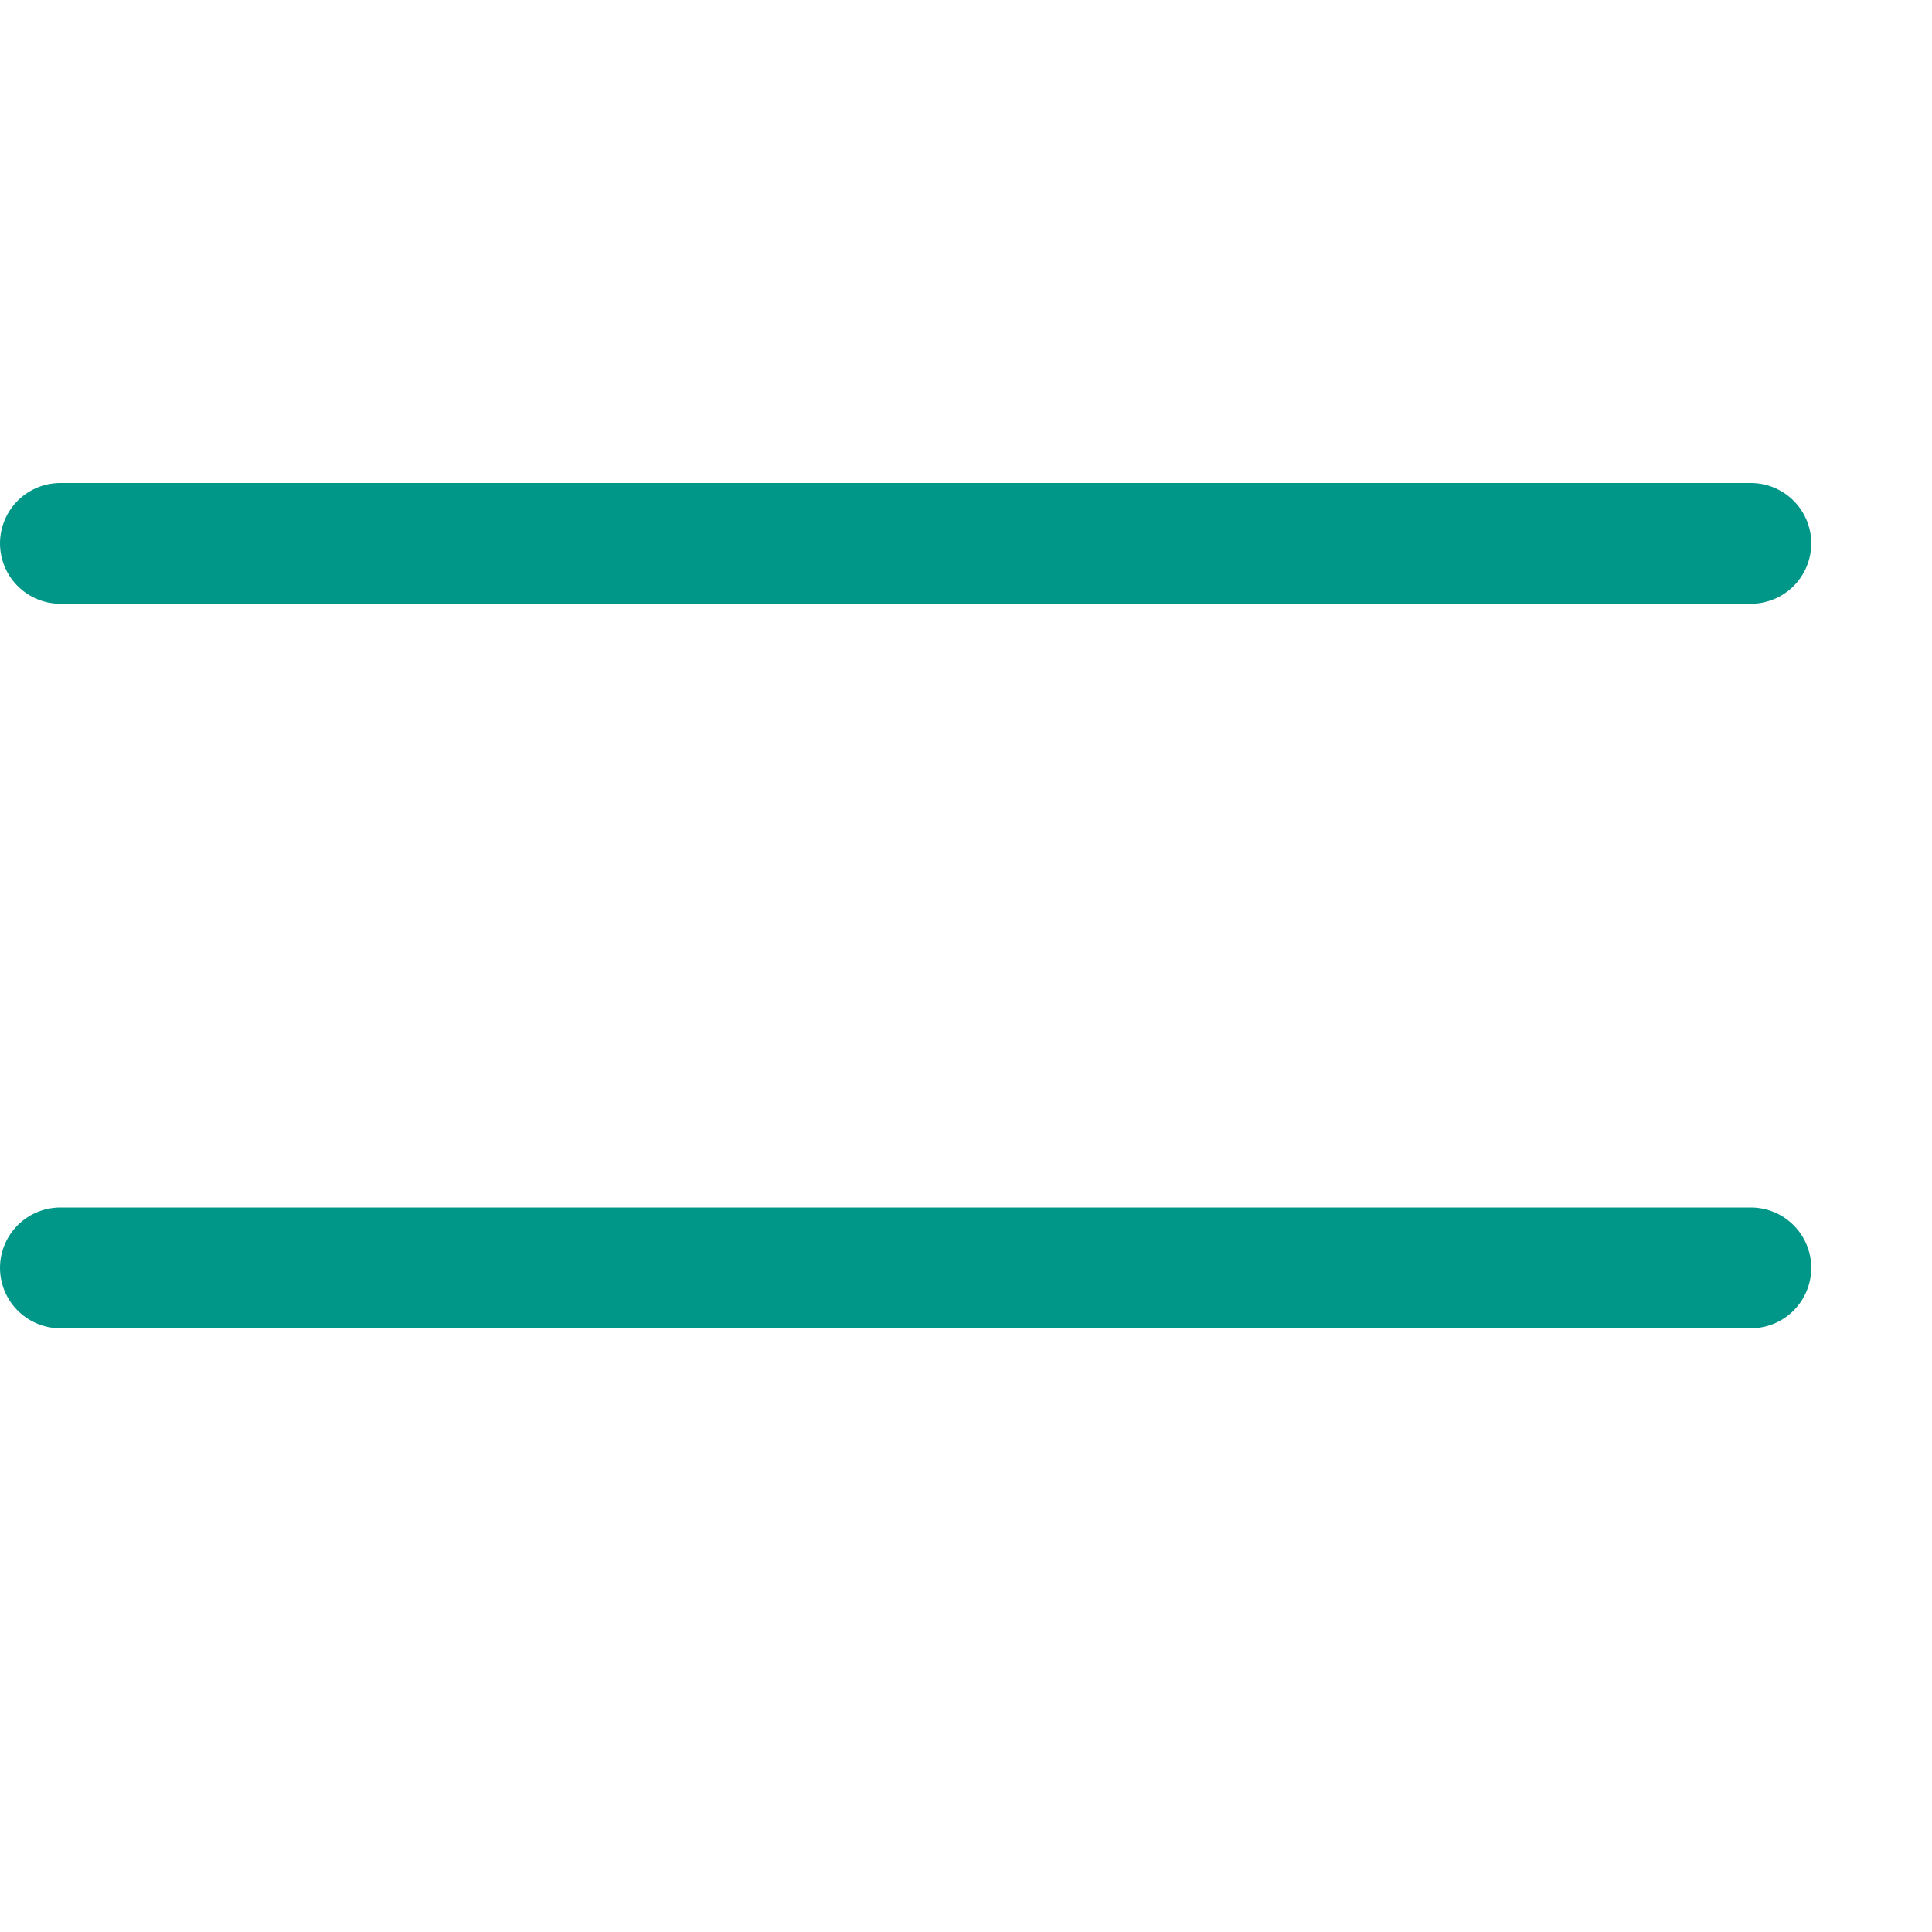
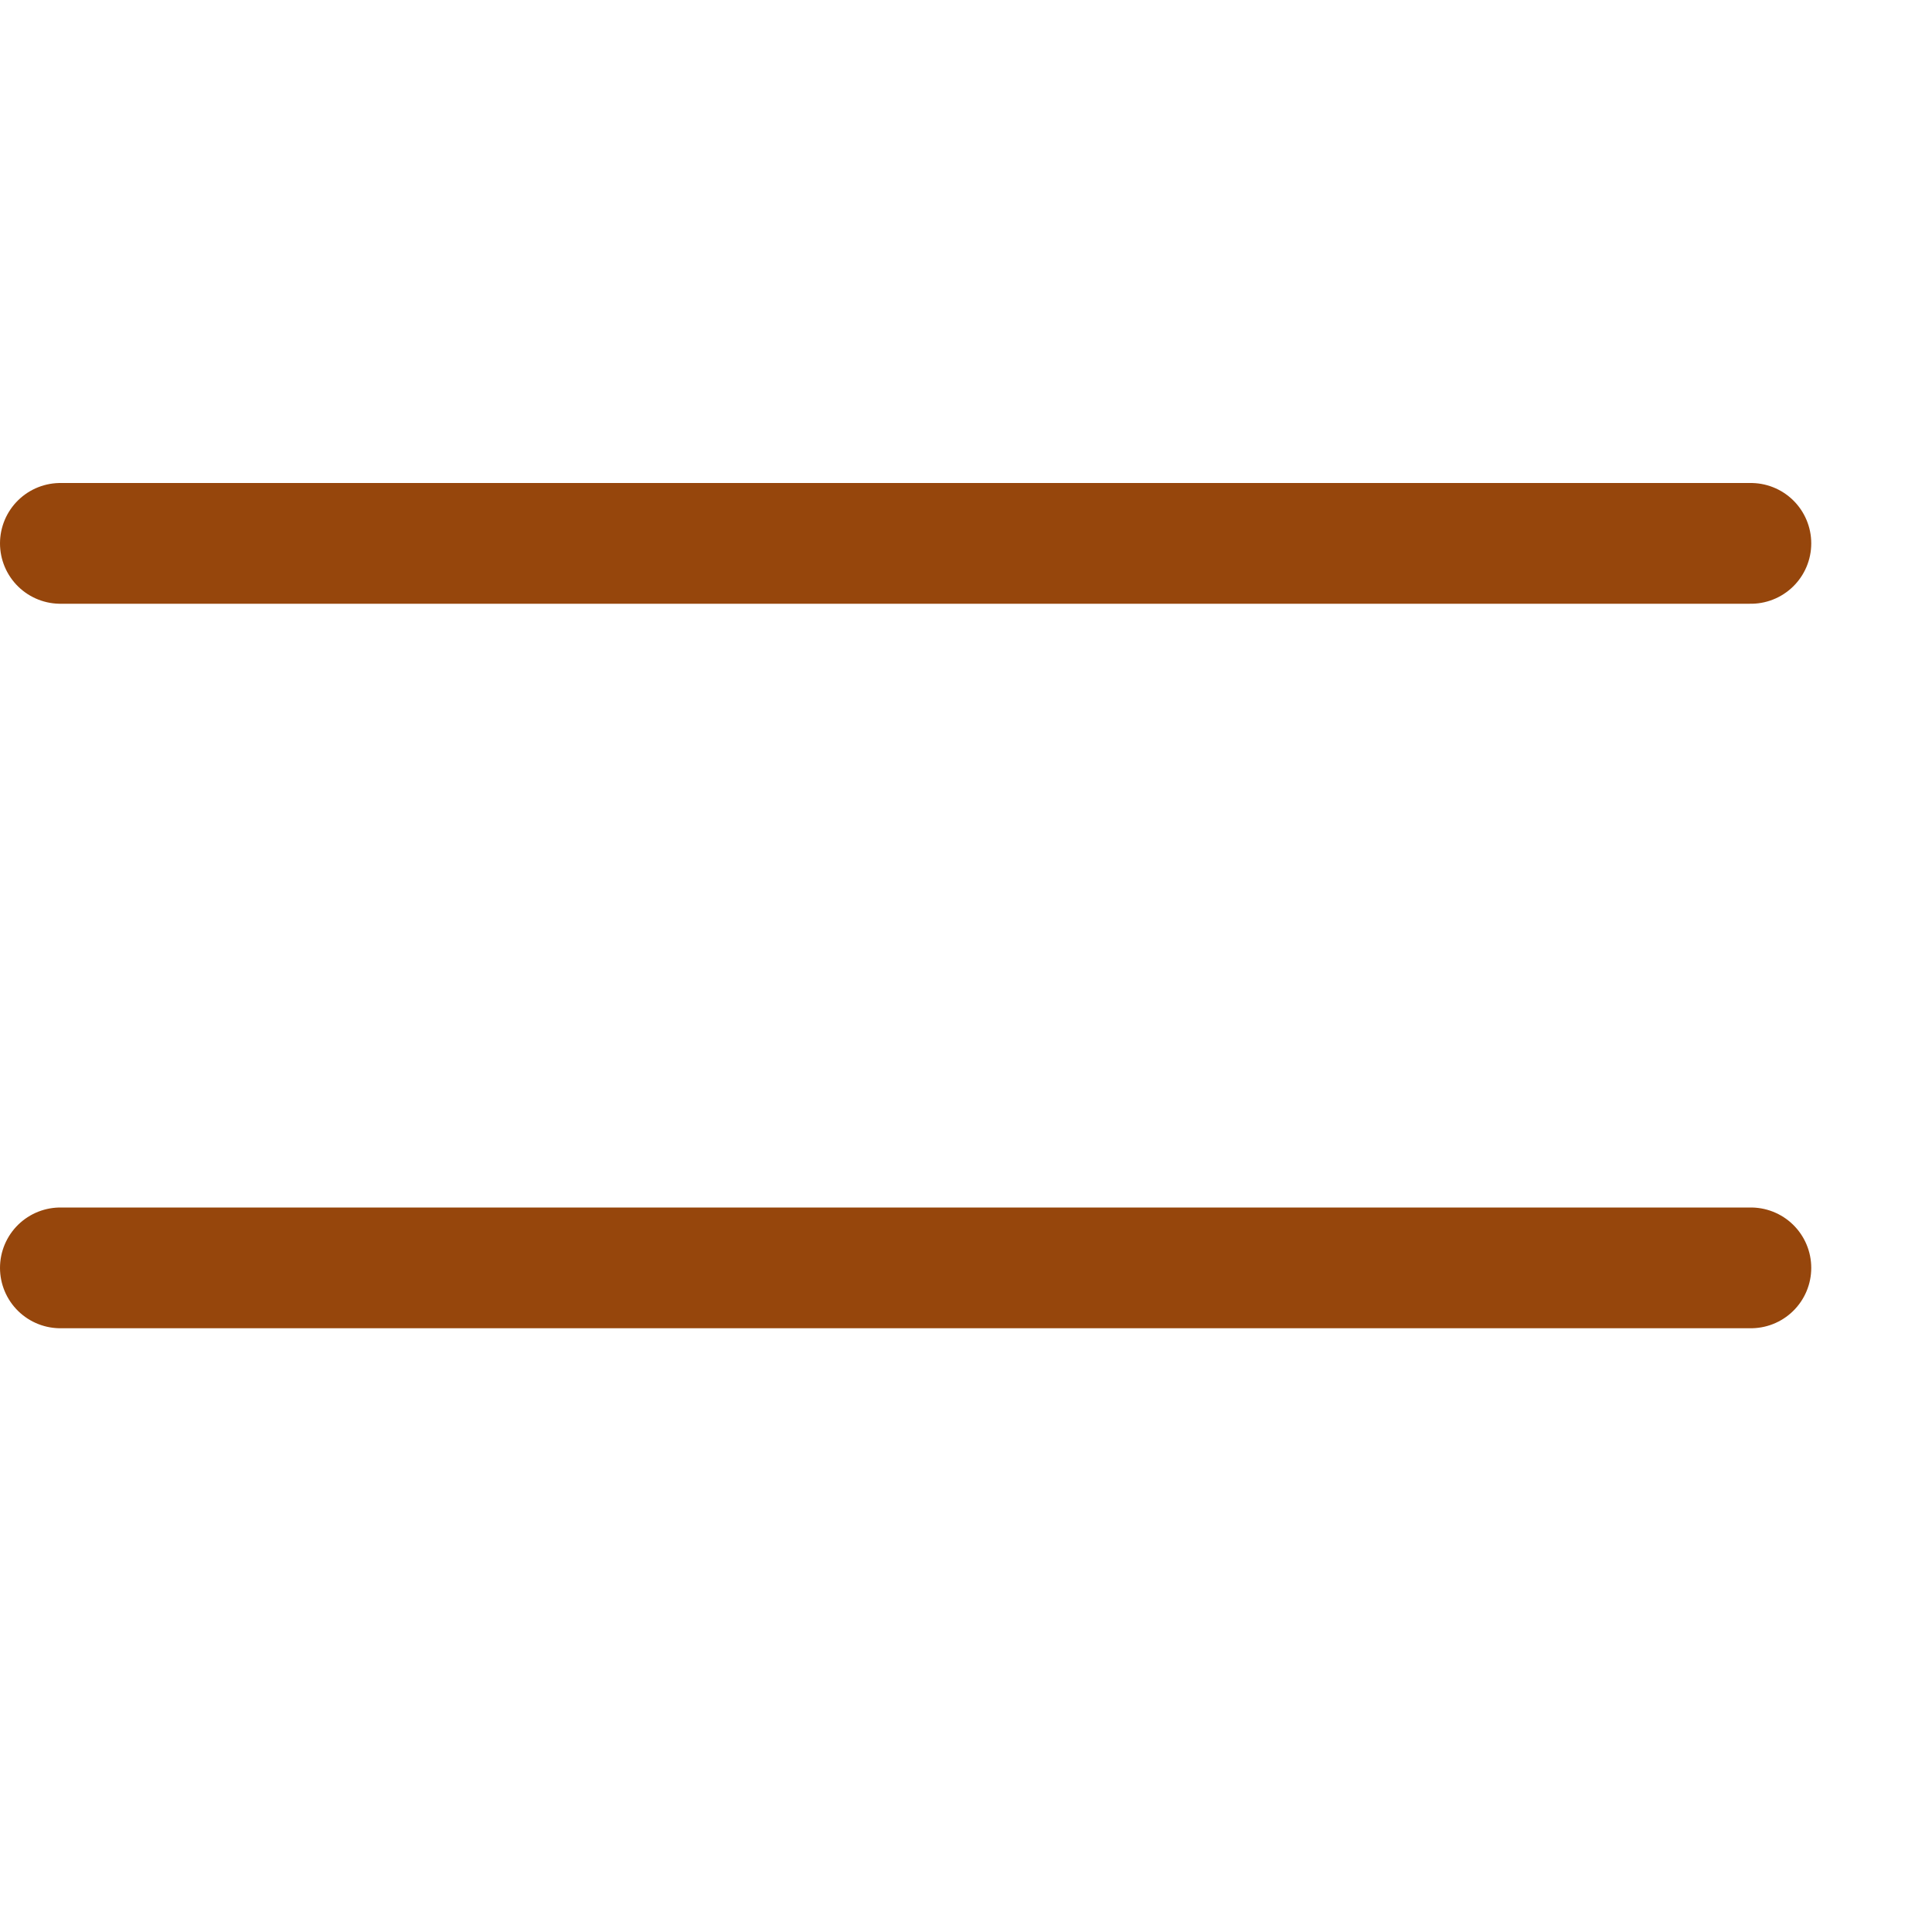
<svg xmlns="http://www.w3.org/2000/svg" width="16" height="16" viewBox="0 0 16 16">
-   <line x1="0.5" y1="4.5" x2="14.5" y2="4.5" style="fill:none;stroke:#009688;stroke-linecap:round;stroke-linejoin:round" />
-   <line x1="0.5" y1="10.5" x2="14.5" y2="10.5" style="fill:none;stroke:#009688;stroke-linecap:round;stroke-linejoin:round" />
+   <line x1="0.5" y1="4.5" x2="14.5" y2="4.5" style="fill:none;stroke:#96460C;stroke-linecap:round;stroke-linejoin:round" />
+   <line x1="0.5" y1="10.5" x2="14.5" y2="10.5" style="fill:none;stroke:#96460C;stroke-linecap:round;stroke-linejoin:round" />
</svg>
